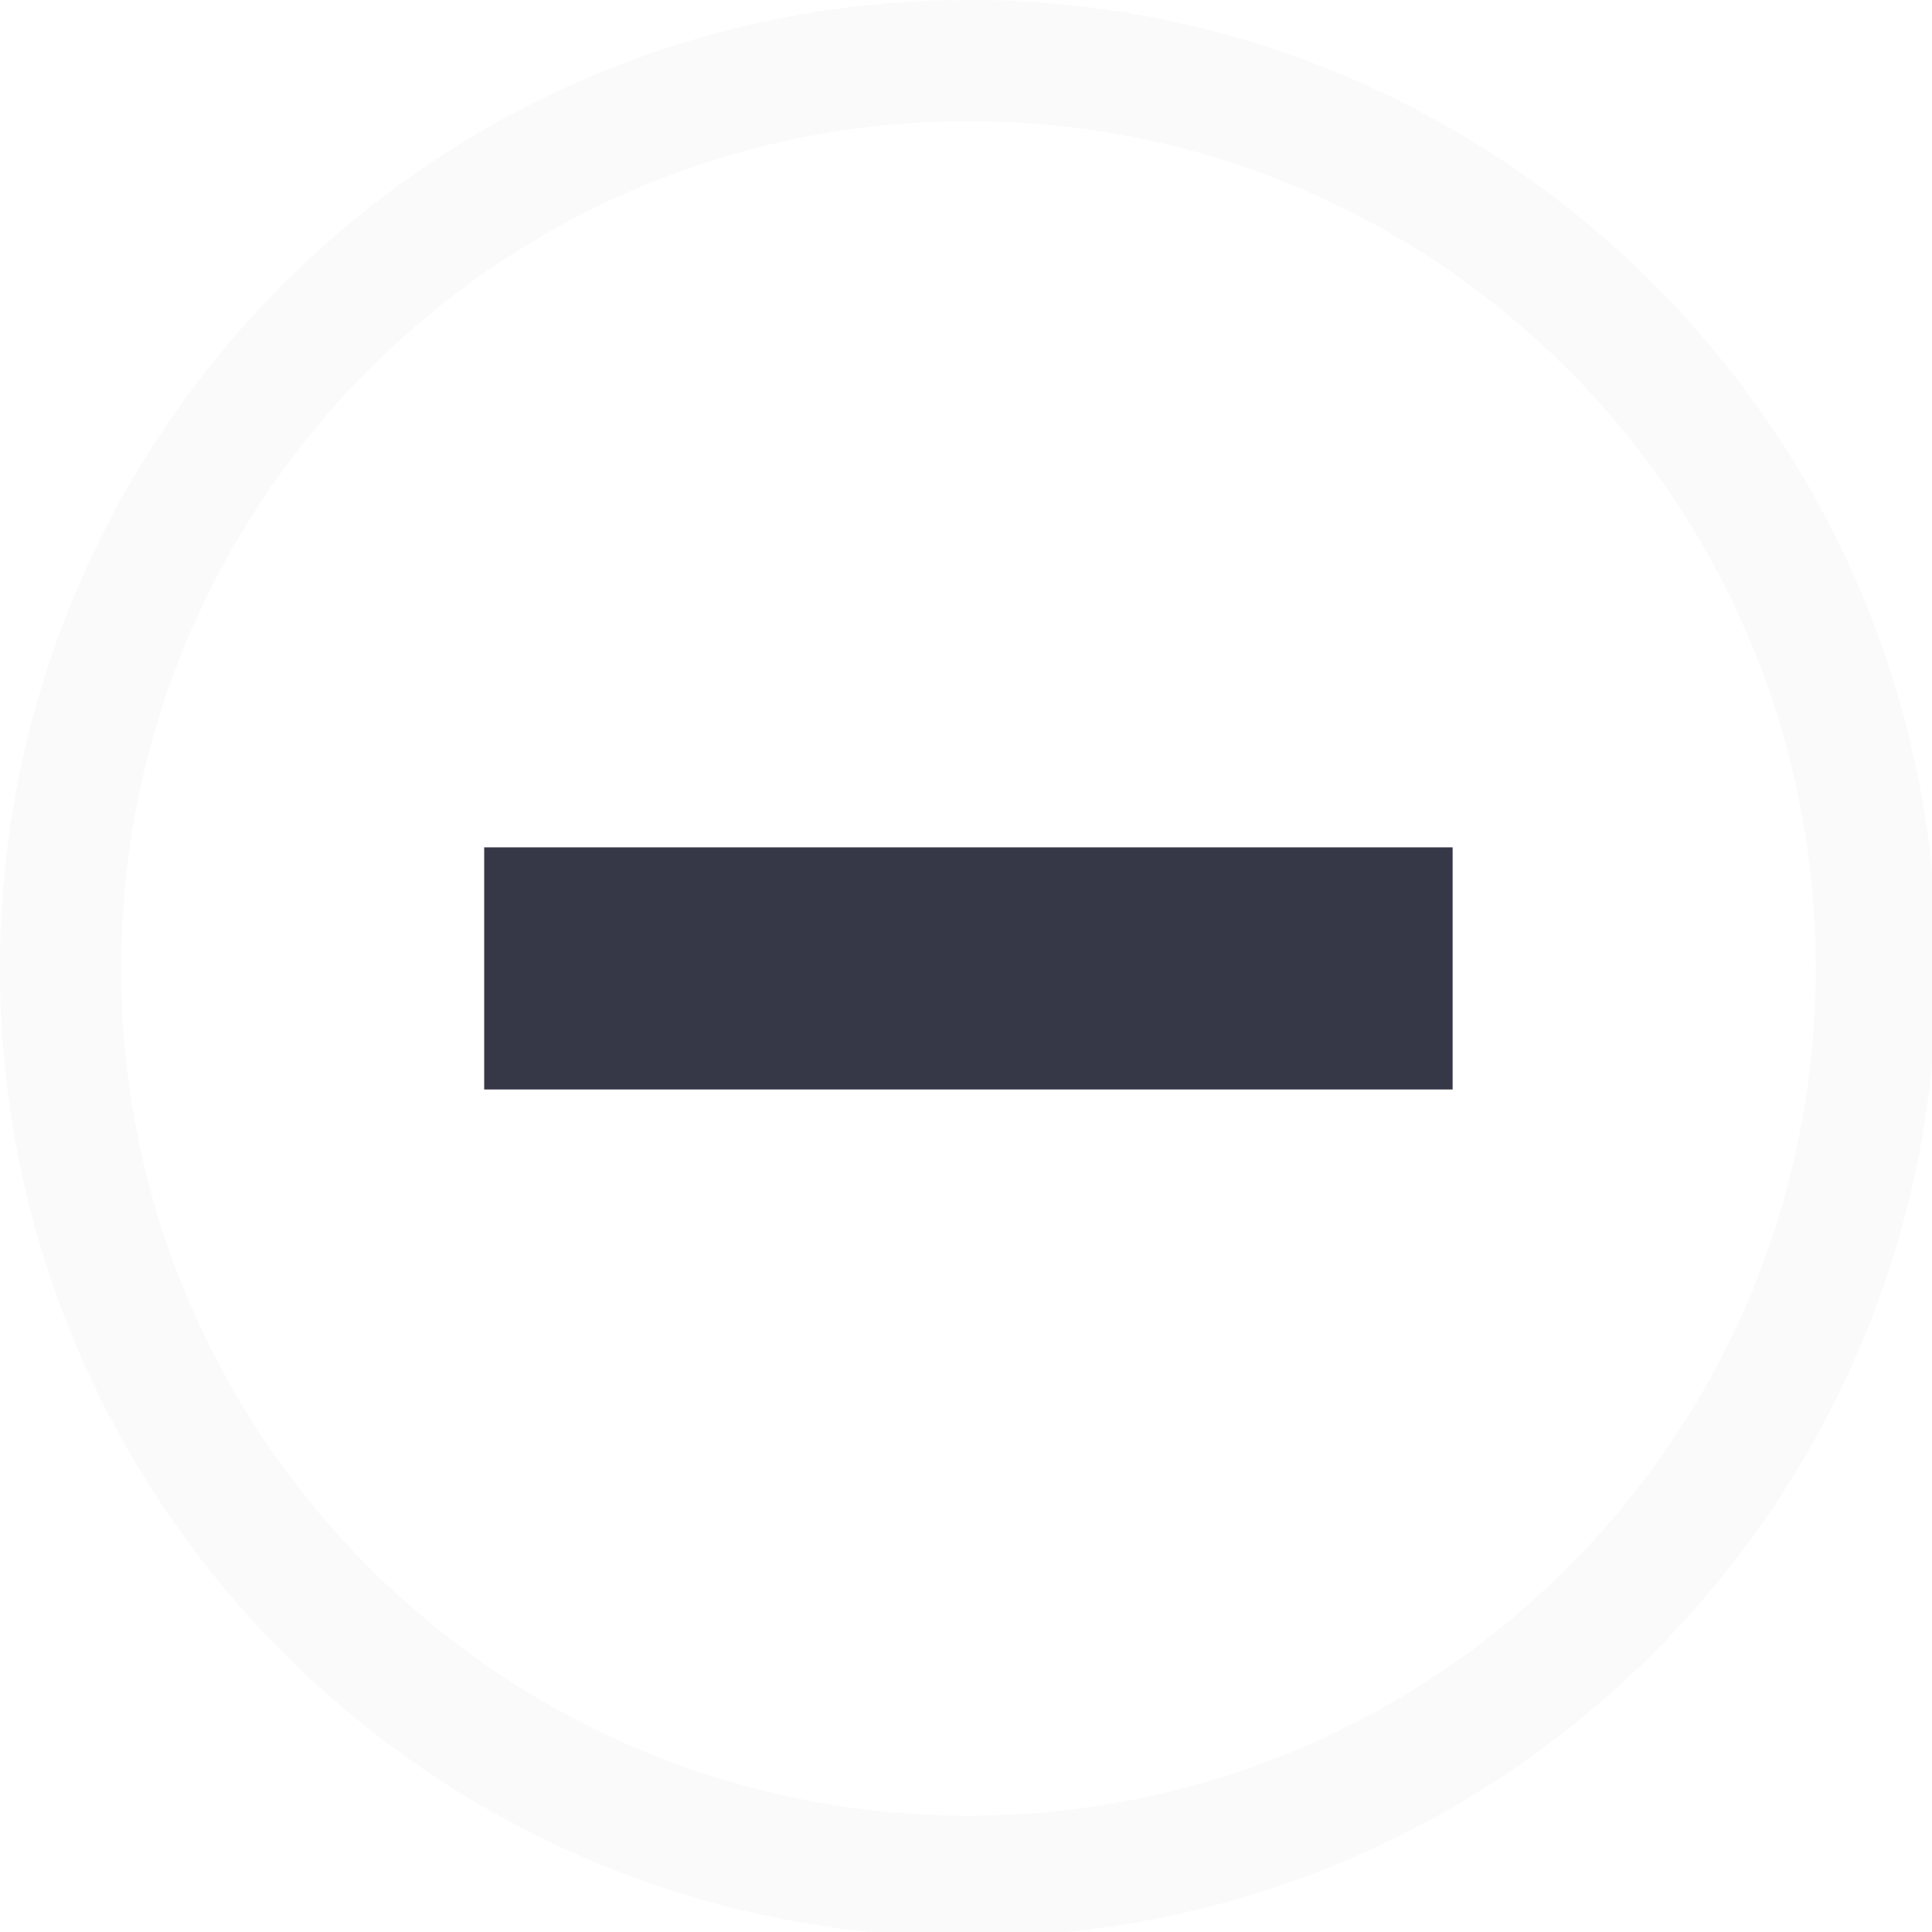
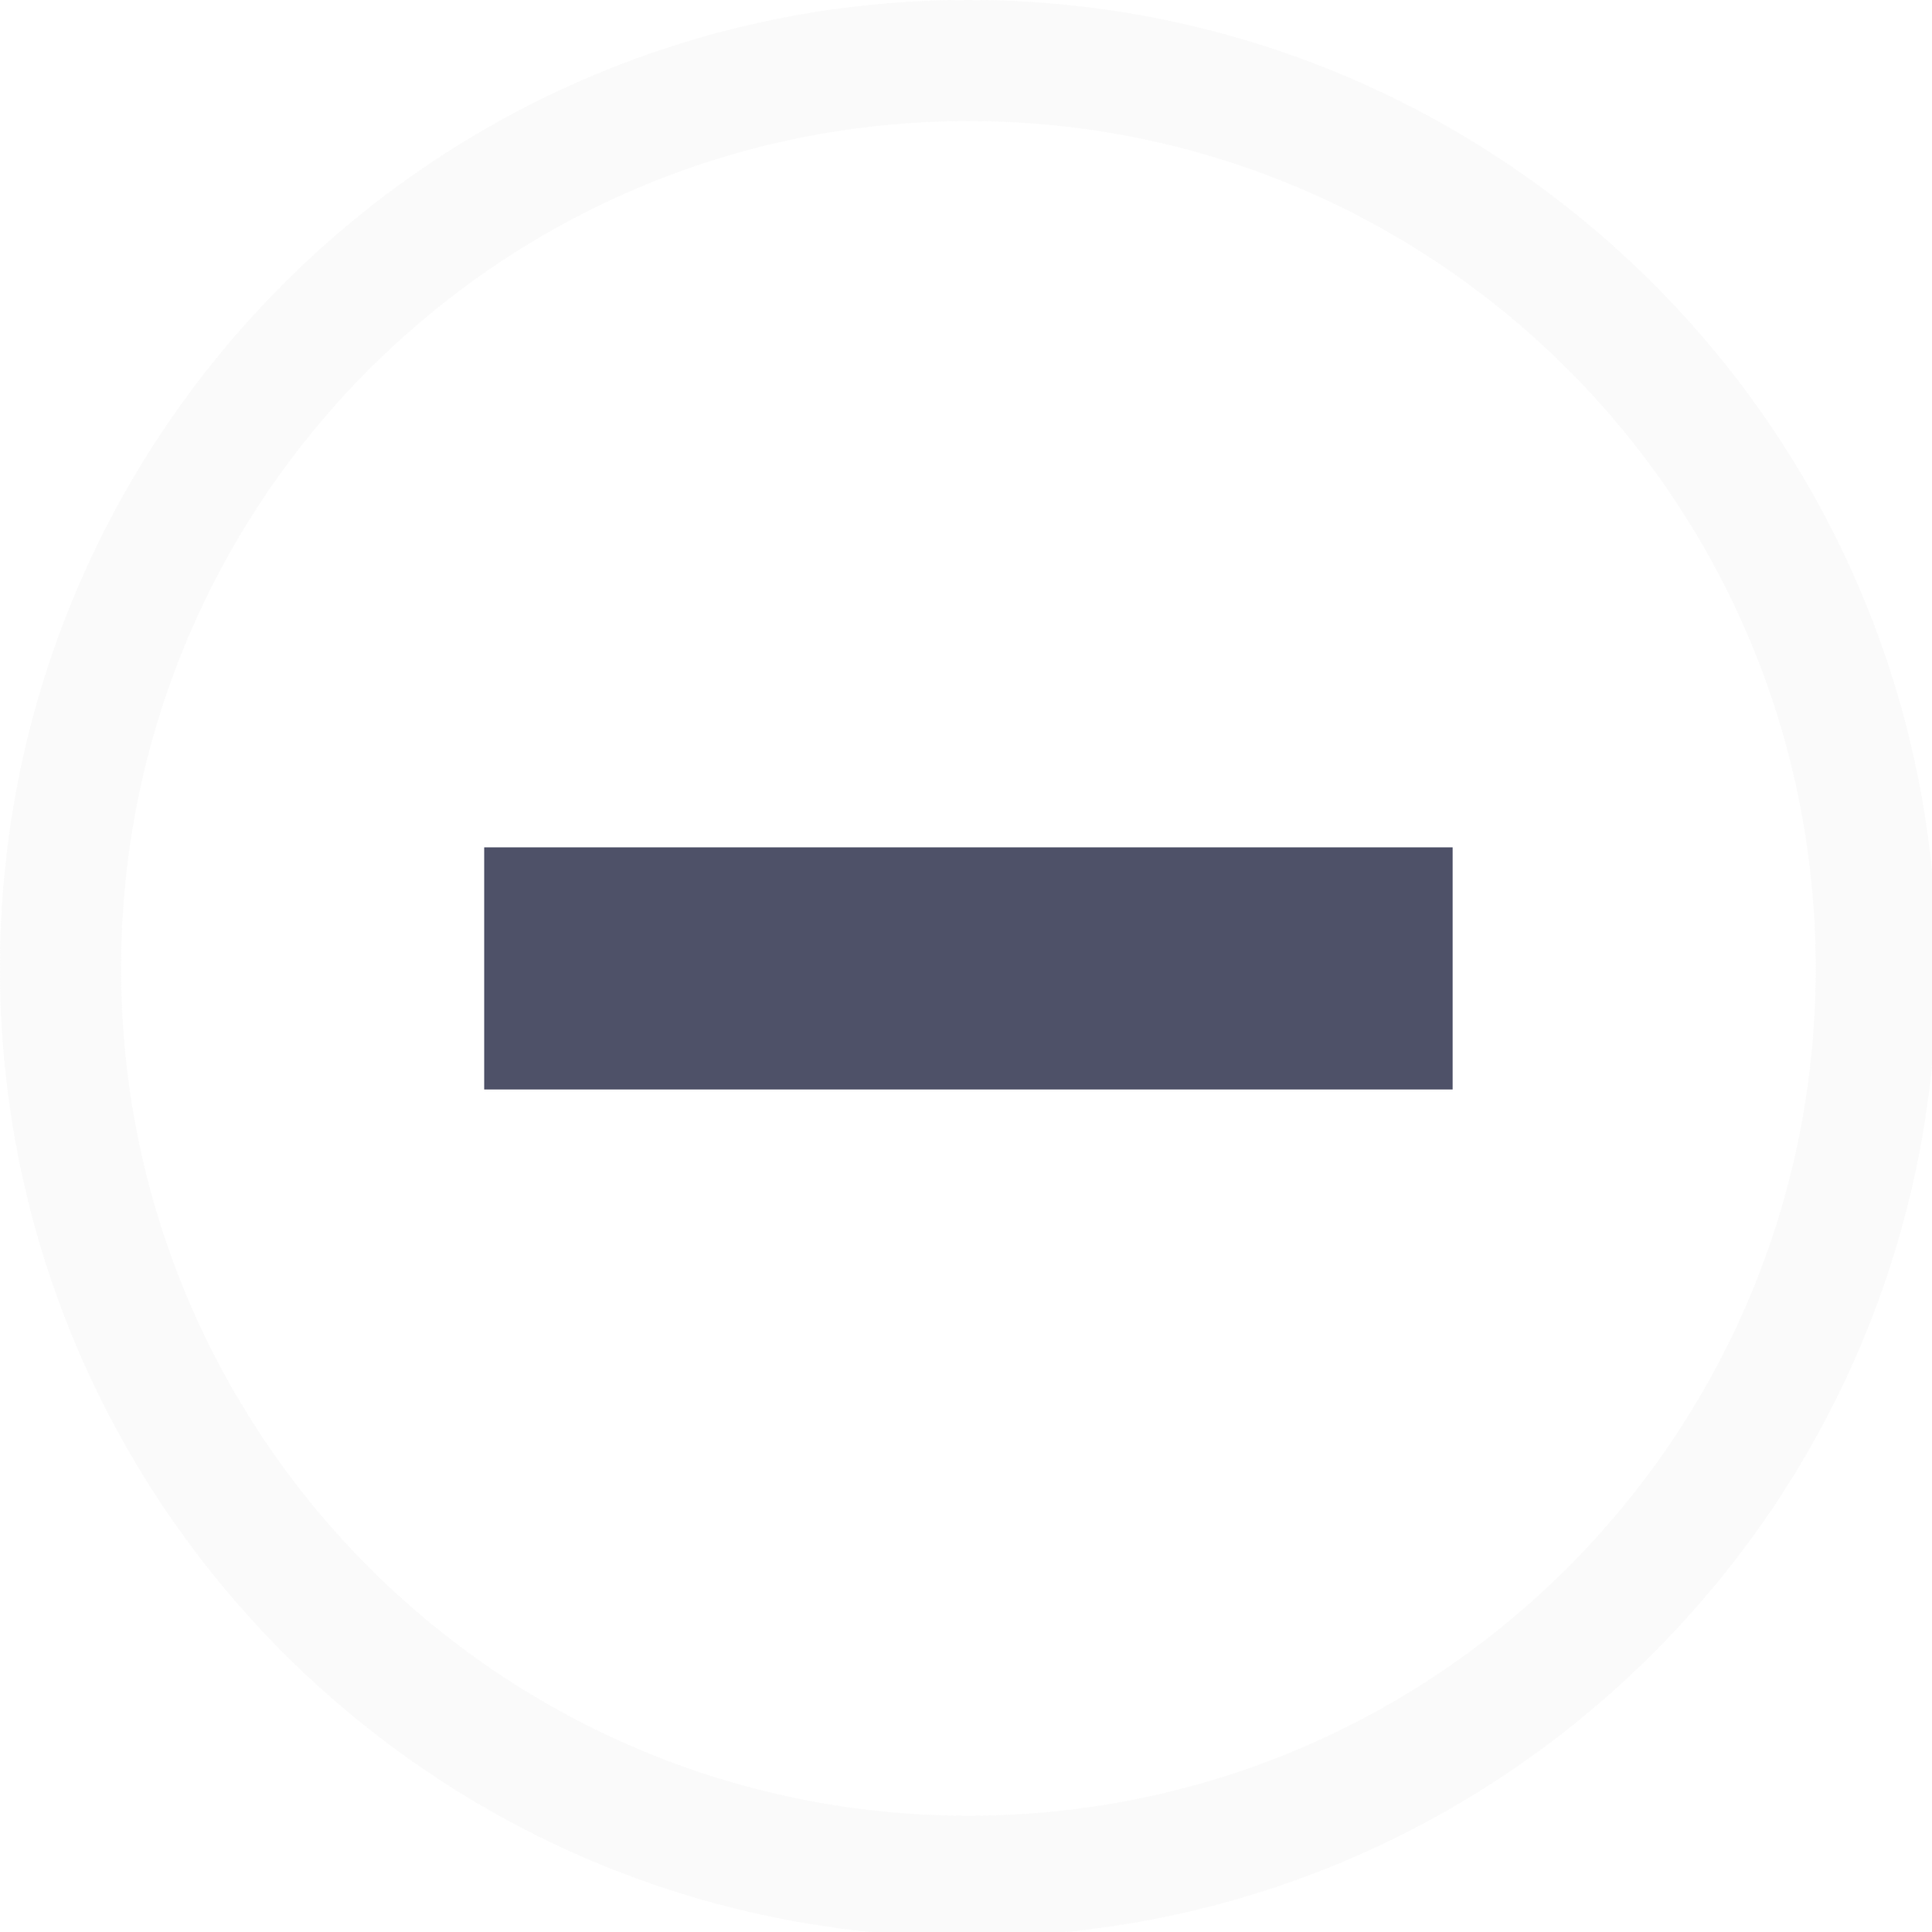
<svg xmlns="http://www.w3.org/2000/svg" width="133pt" height="133pt" viewBox="0 0 133 133" version="1.1">
  <g id="surface1">
    <path style=" stroke:none;fill-rule:nonzero;fill:#f7f7f7;fill-opacity:0.5;" d="M 66.668 0 C 29.852 0 0 29.852 0 66.668 C 0 103.484 29.852 133.332 66.668 133.332 C 103.484 133.332 133.332 103.484 133.332 66.668 C 133.332 29.852 103.484 0 66.668 0 Z M 66.668 8.332 C 98.895 8.332 125 34.441 125 66.668 C 125 98.895 98.895 125 66.668 125 C 34.441 125 8.332 98.895 8.332 66.668 C 8.332 34.441 34.441 8.332 66.668 8.332 Z M 66.668 8.332 " />
    <path style=" stroke:none;fill-rule:nonzero;fill:#f7f7f7;fill-opacity:0.15;" d="M 66.668 0 C 29.852 0 0 29.852 0 66.668 C 0 103.484 29.852 133.332 66.668 133.332 C 103.484 133.332 133.332 103.484 133.332 66.668 C 133.332 29.852 103.484 0 66.668 0 Z M 66.668 8.332 C 98.895 8.332 125 34.441 125 66.668 C 125 98.895 98.895 125 66.668 125 C 34.441 125 8.332 98.895 8.332 66.668 C 8.332 34.441 34.441 8.332 66.668 8.332 Z M 66.668 8.332 " />
-     <path style=" stroke:none;fill-rule:nonzero;fill:#363848;fill-opacity:1;" d="M 33.332 58.332 L 100 58.332 L 100 75 L 33.332 75 Z M 33.332 58.332 " />
+     <path style=" stroke:none;fill-rule:nonzero;fill:#4e5168;fill-opacity:1;" d="M 33.332 58.332 L 100 58.332 L 100 75 L 33.332 75 Z M 33.332 58.332 " />
  </g>
</svg>
